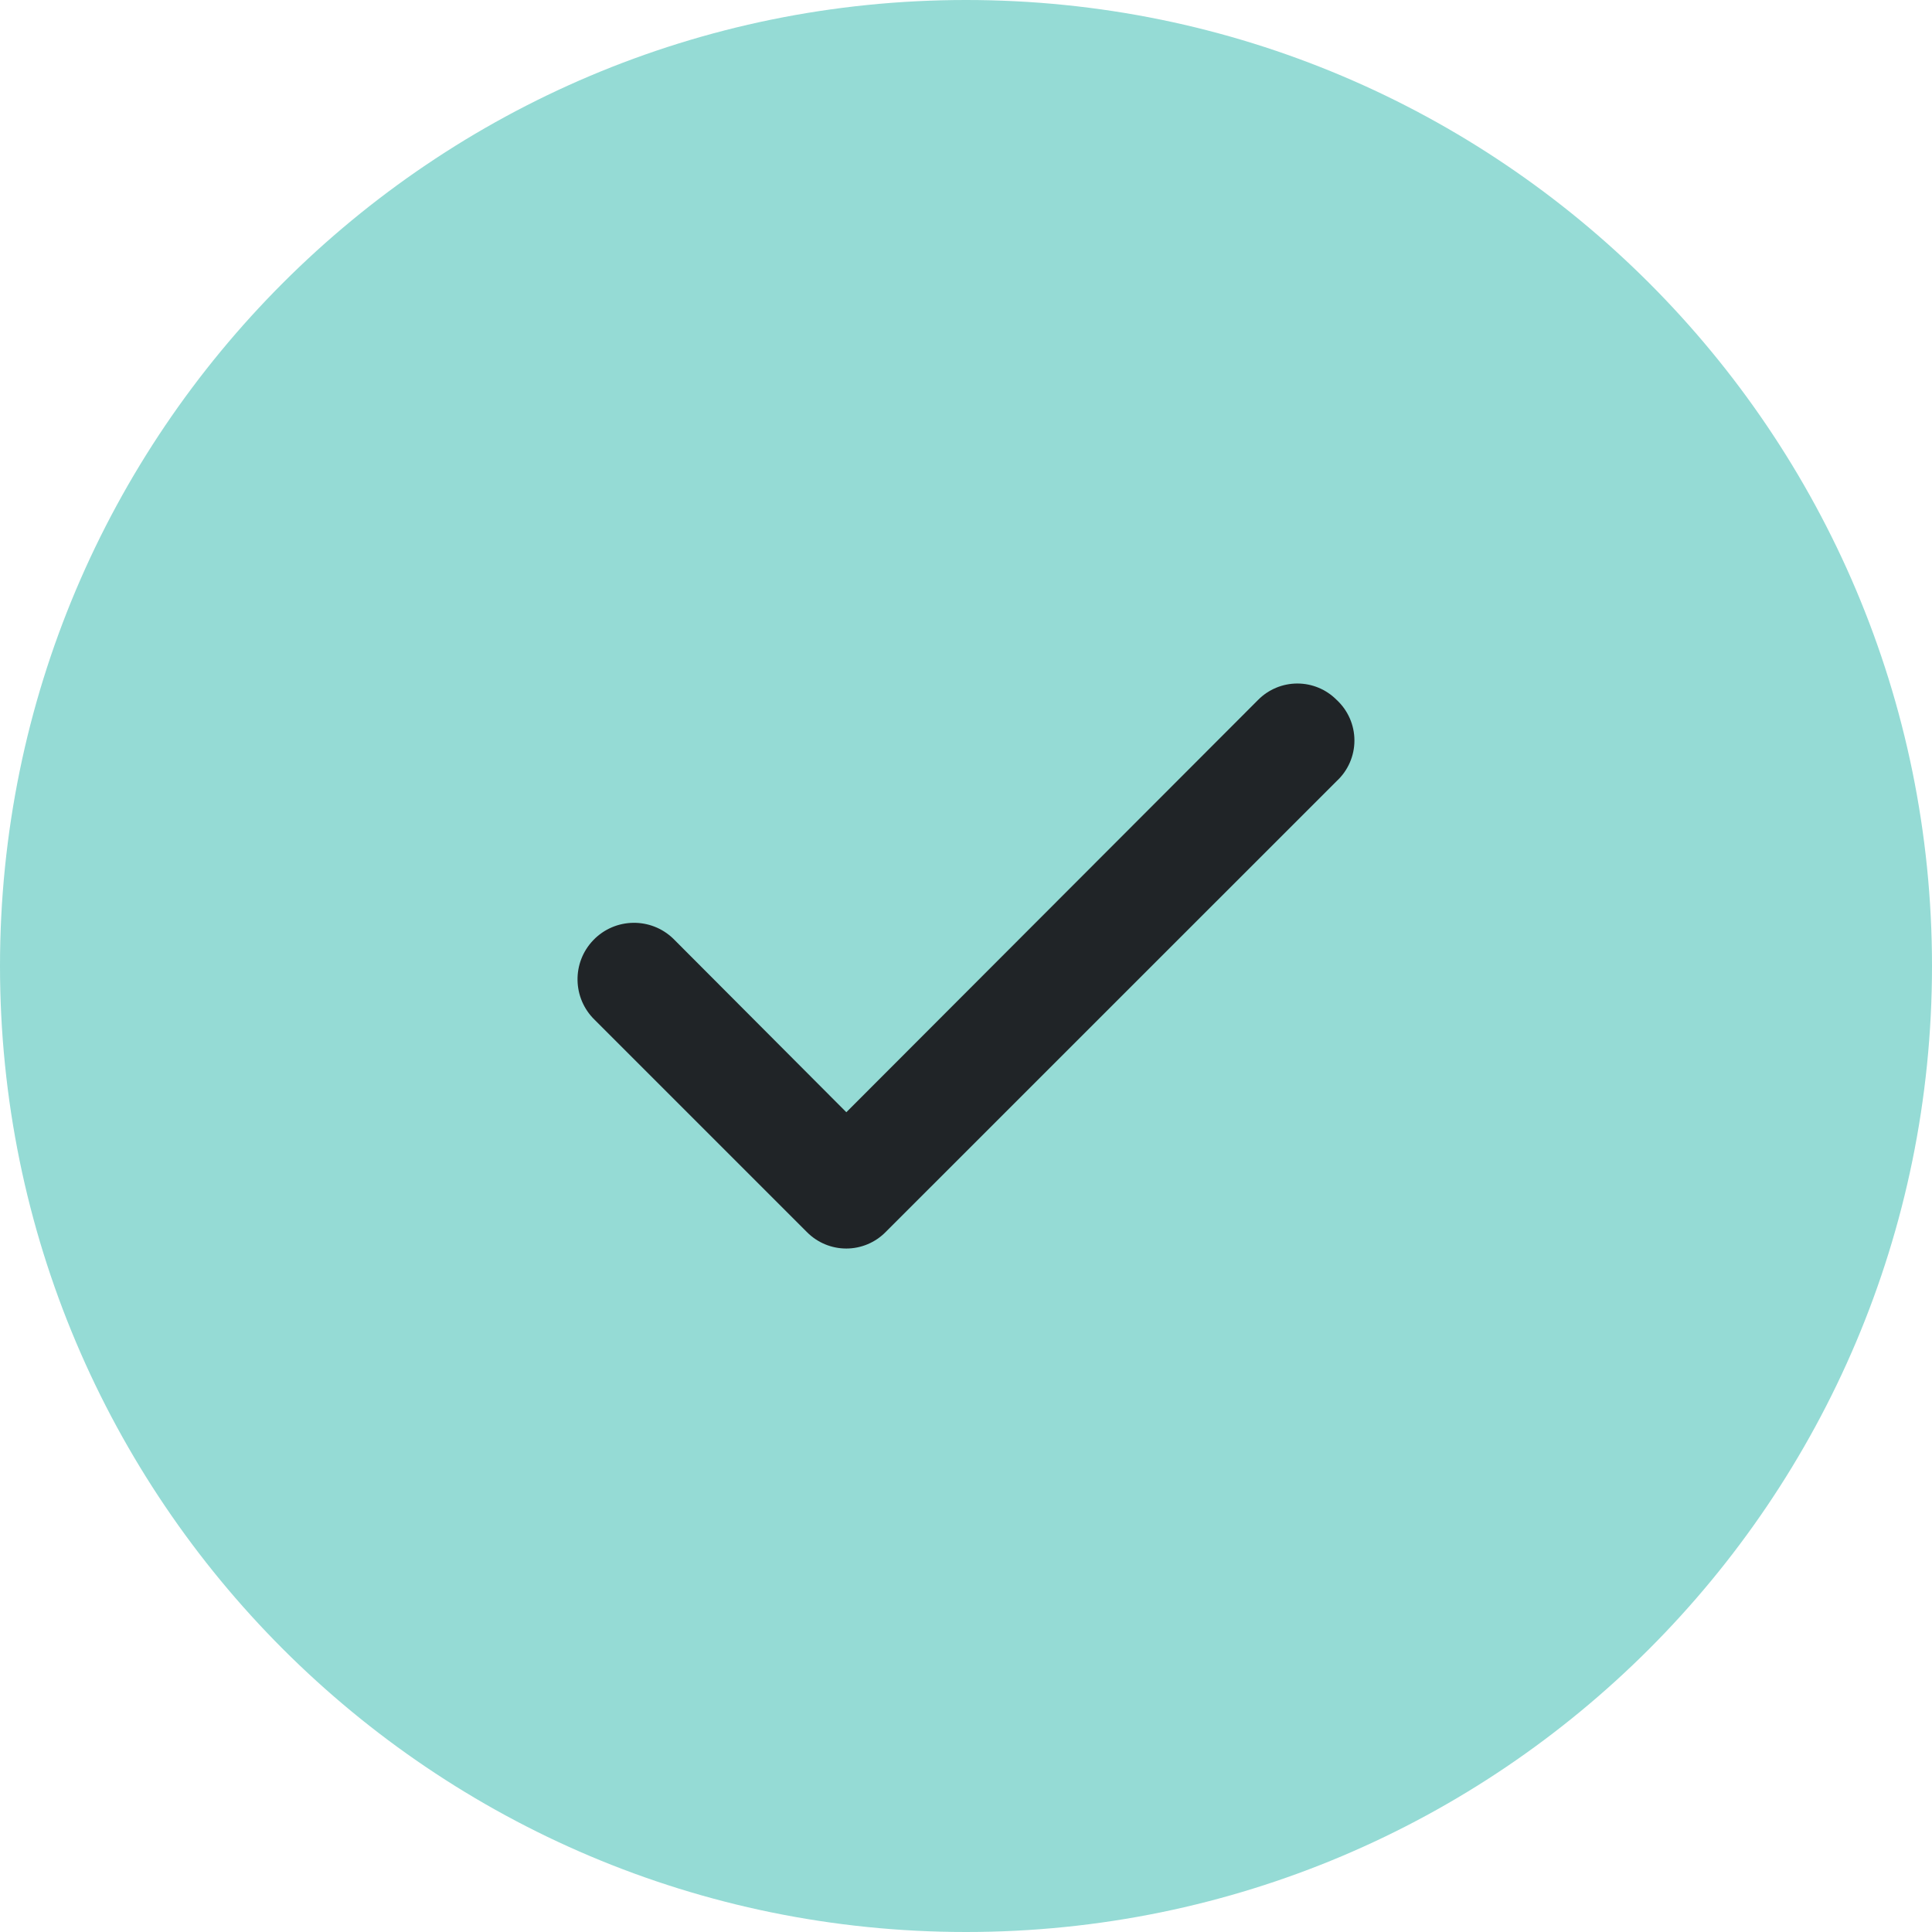
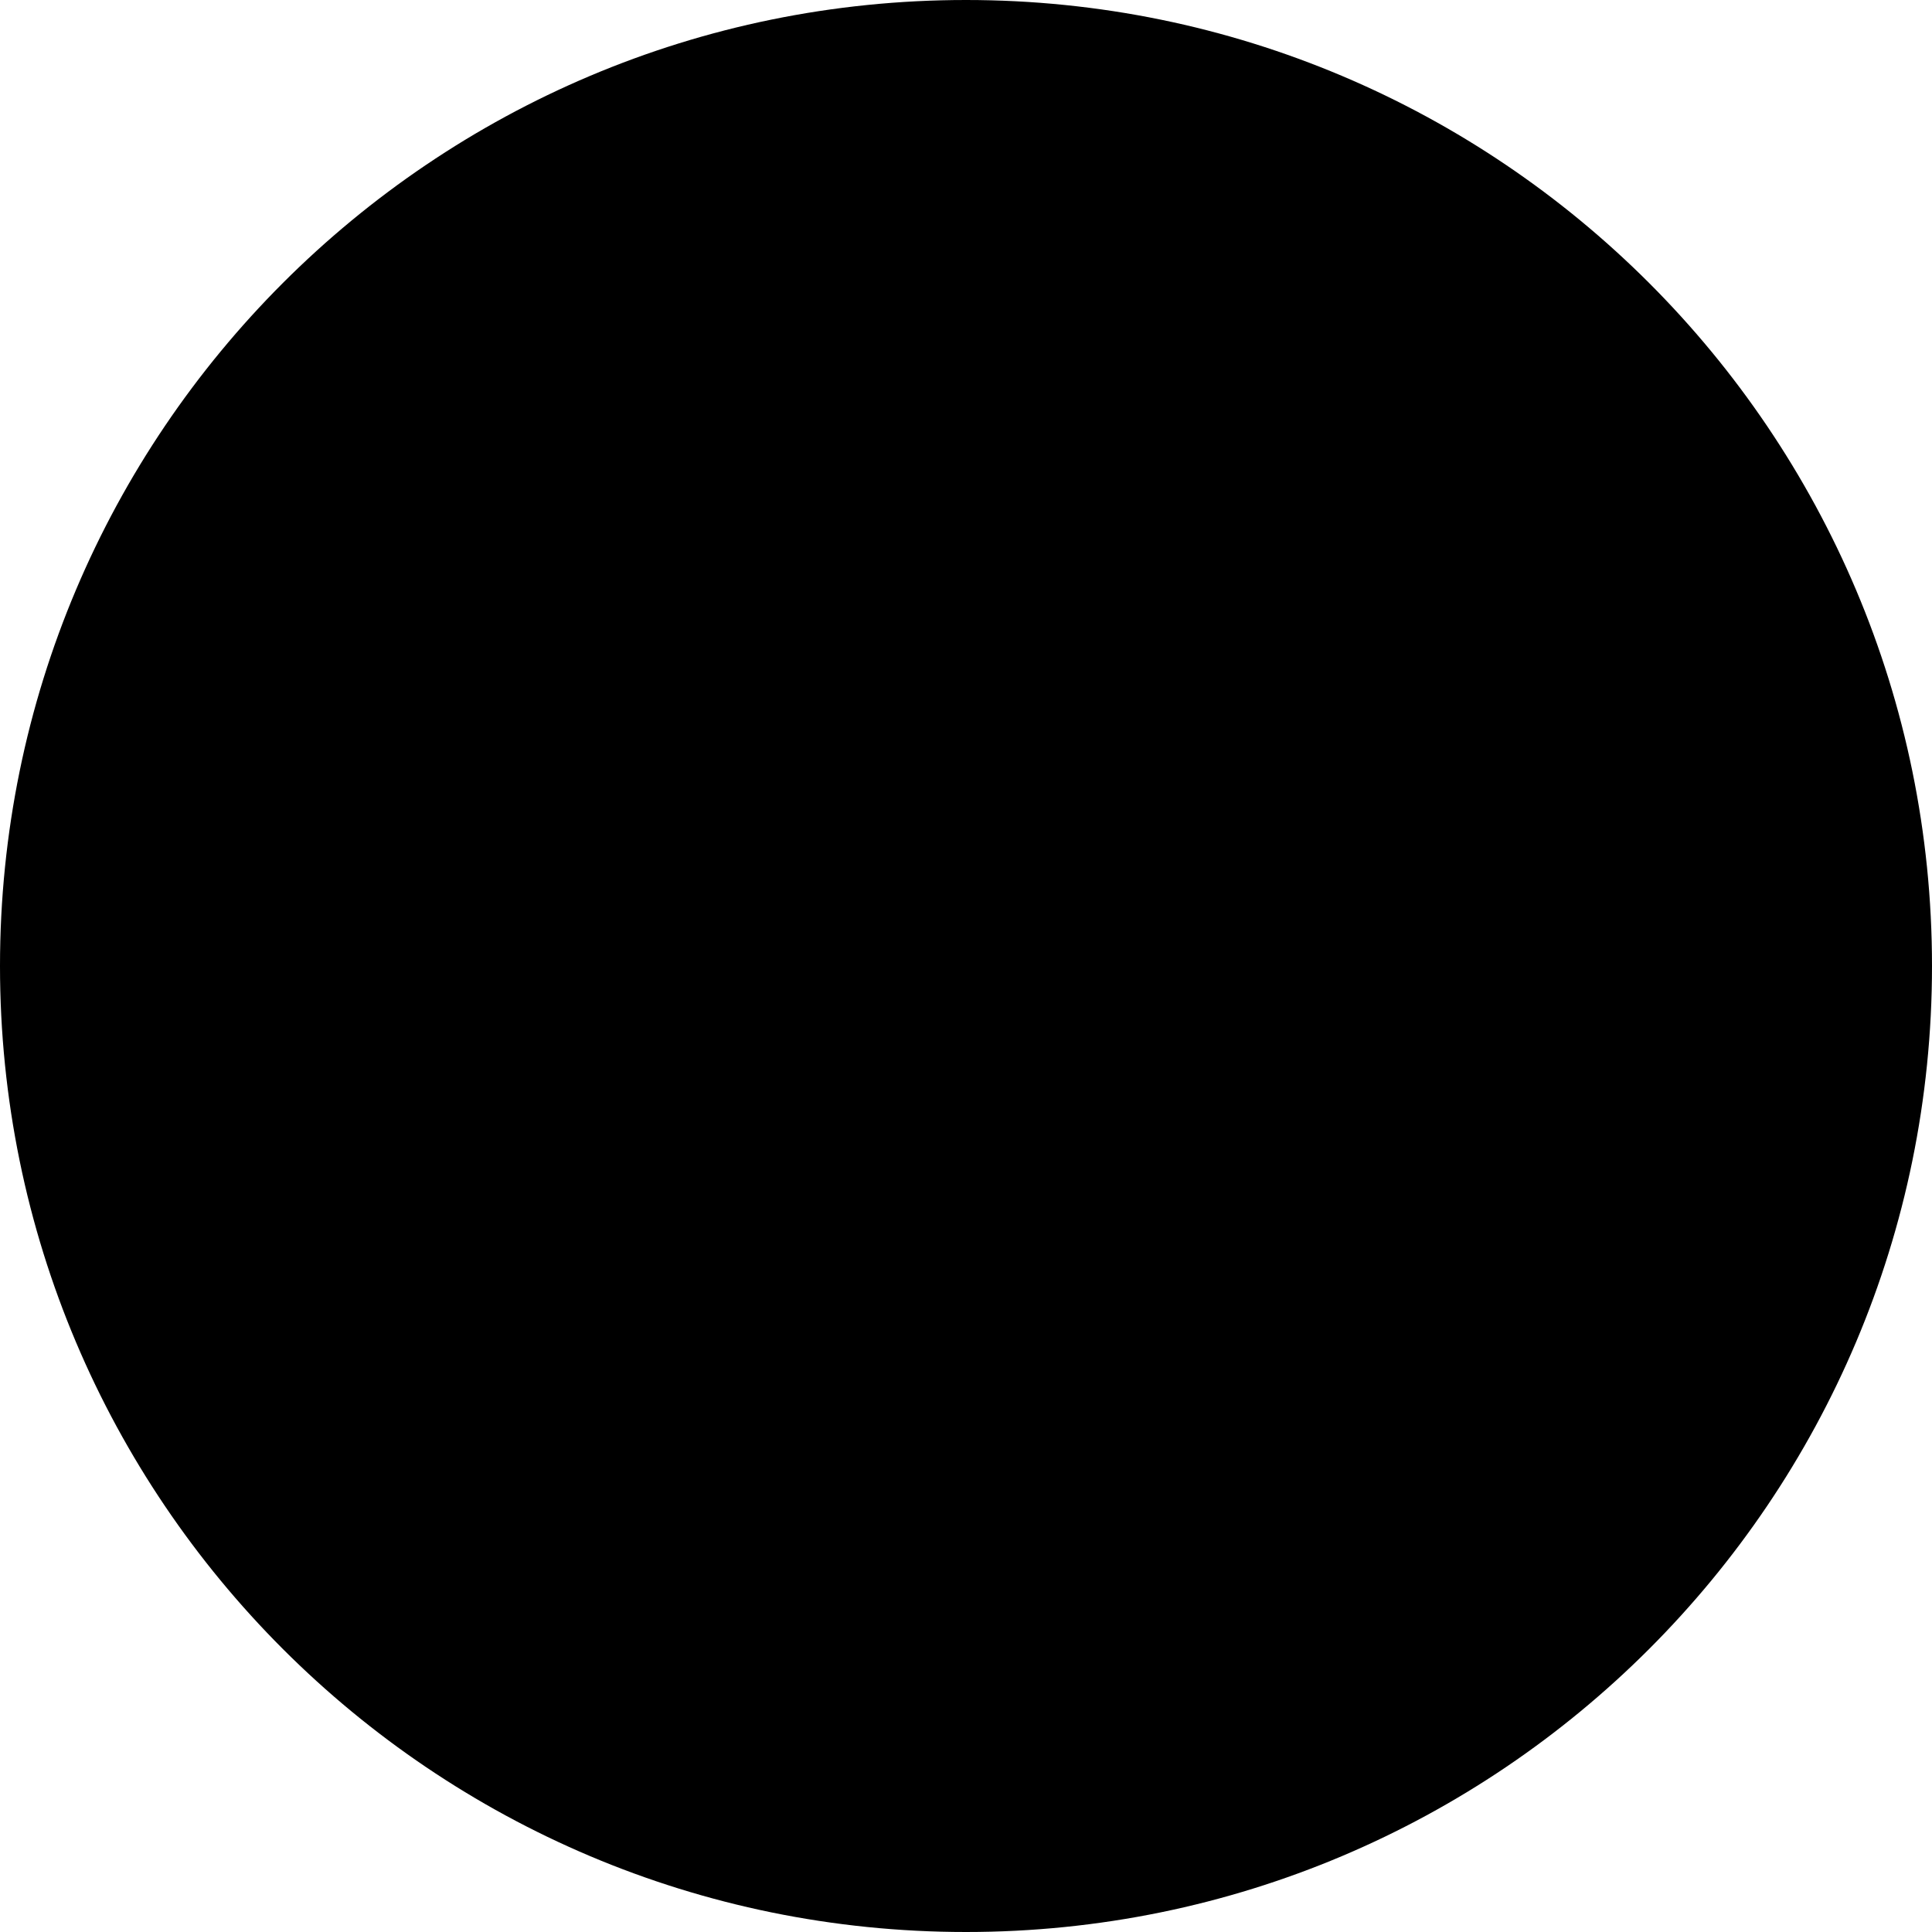
- <svg xmlns="http://www.w3.org/2000/svg" width="48" height="48" viewBox="0 0 48 48">
+ <svg xmlns="http://www.w3.org/2000/svg" data-name="stepper" width="48" height="48" viewBox="0 0 48 48">
  <g id="Step_Counter" data-name="Step Counter" transform="translate(3.951 -0.049)">
-     <circle id="Ellipse" cx="24" cy="24" r="24" transform="translate(-3.951 0.049)" fill="#95dbd5" />
-     <path id="check-26" d="M23.836,7.32a1.373,1.373,0,0,0-1.95,0L11.655,17.565l-4.3-4.312a1.4,1.4,0,1,0-1.95,2.019l5.273,5.273a1.373,1.373,0,0,0,1.95,0L23.836,9.339a1.373,1.373,0,0,0,0-2.019Z" transform="translate(5.421 10.117)" fill="#202427" />
+     <circle id="Ellipse" cx="24" cy="24" r="24" transform="translate(-3.951 0.049)" />
+     <path id="check-26" d="M23.836,7.32a1.373,1.373,0,0,0-1.95,0L11.655,17.565l-4.3-4.312a1.4,1.4,0,1,0-1.95,2.019l5.273,5.273a1.373,1.373,0,0,0,1.95,0L23.836,9.339a1.373,1.373,0,0,0,0-2.019Z" transform="translate(5.421 10.117)" data-fill="a" />
  </g>
</svg>
